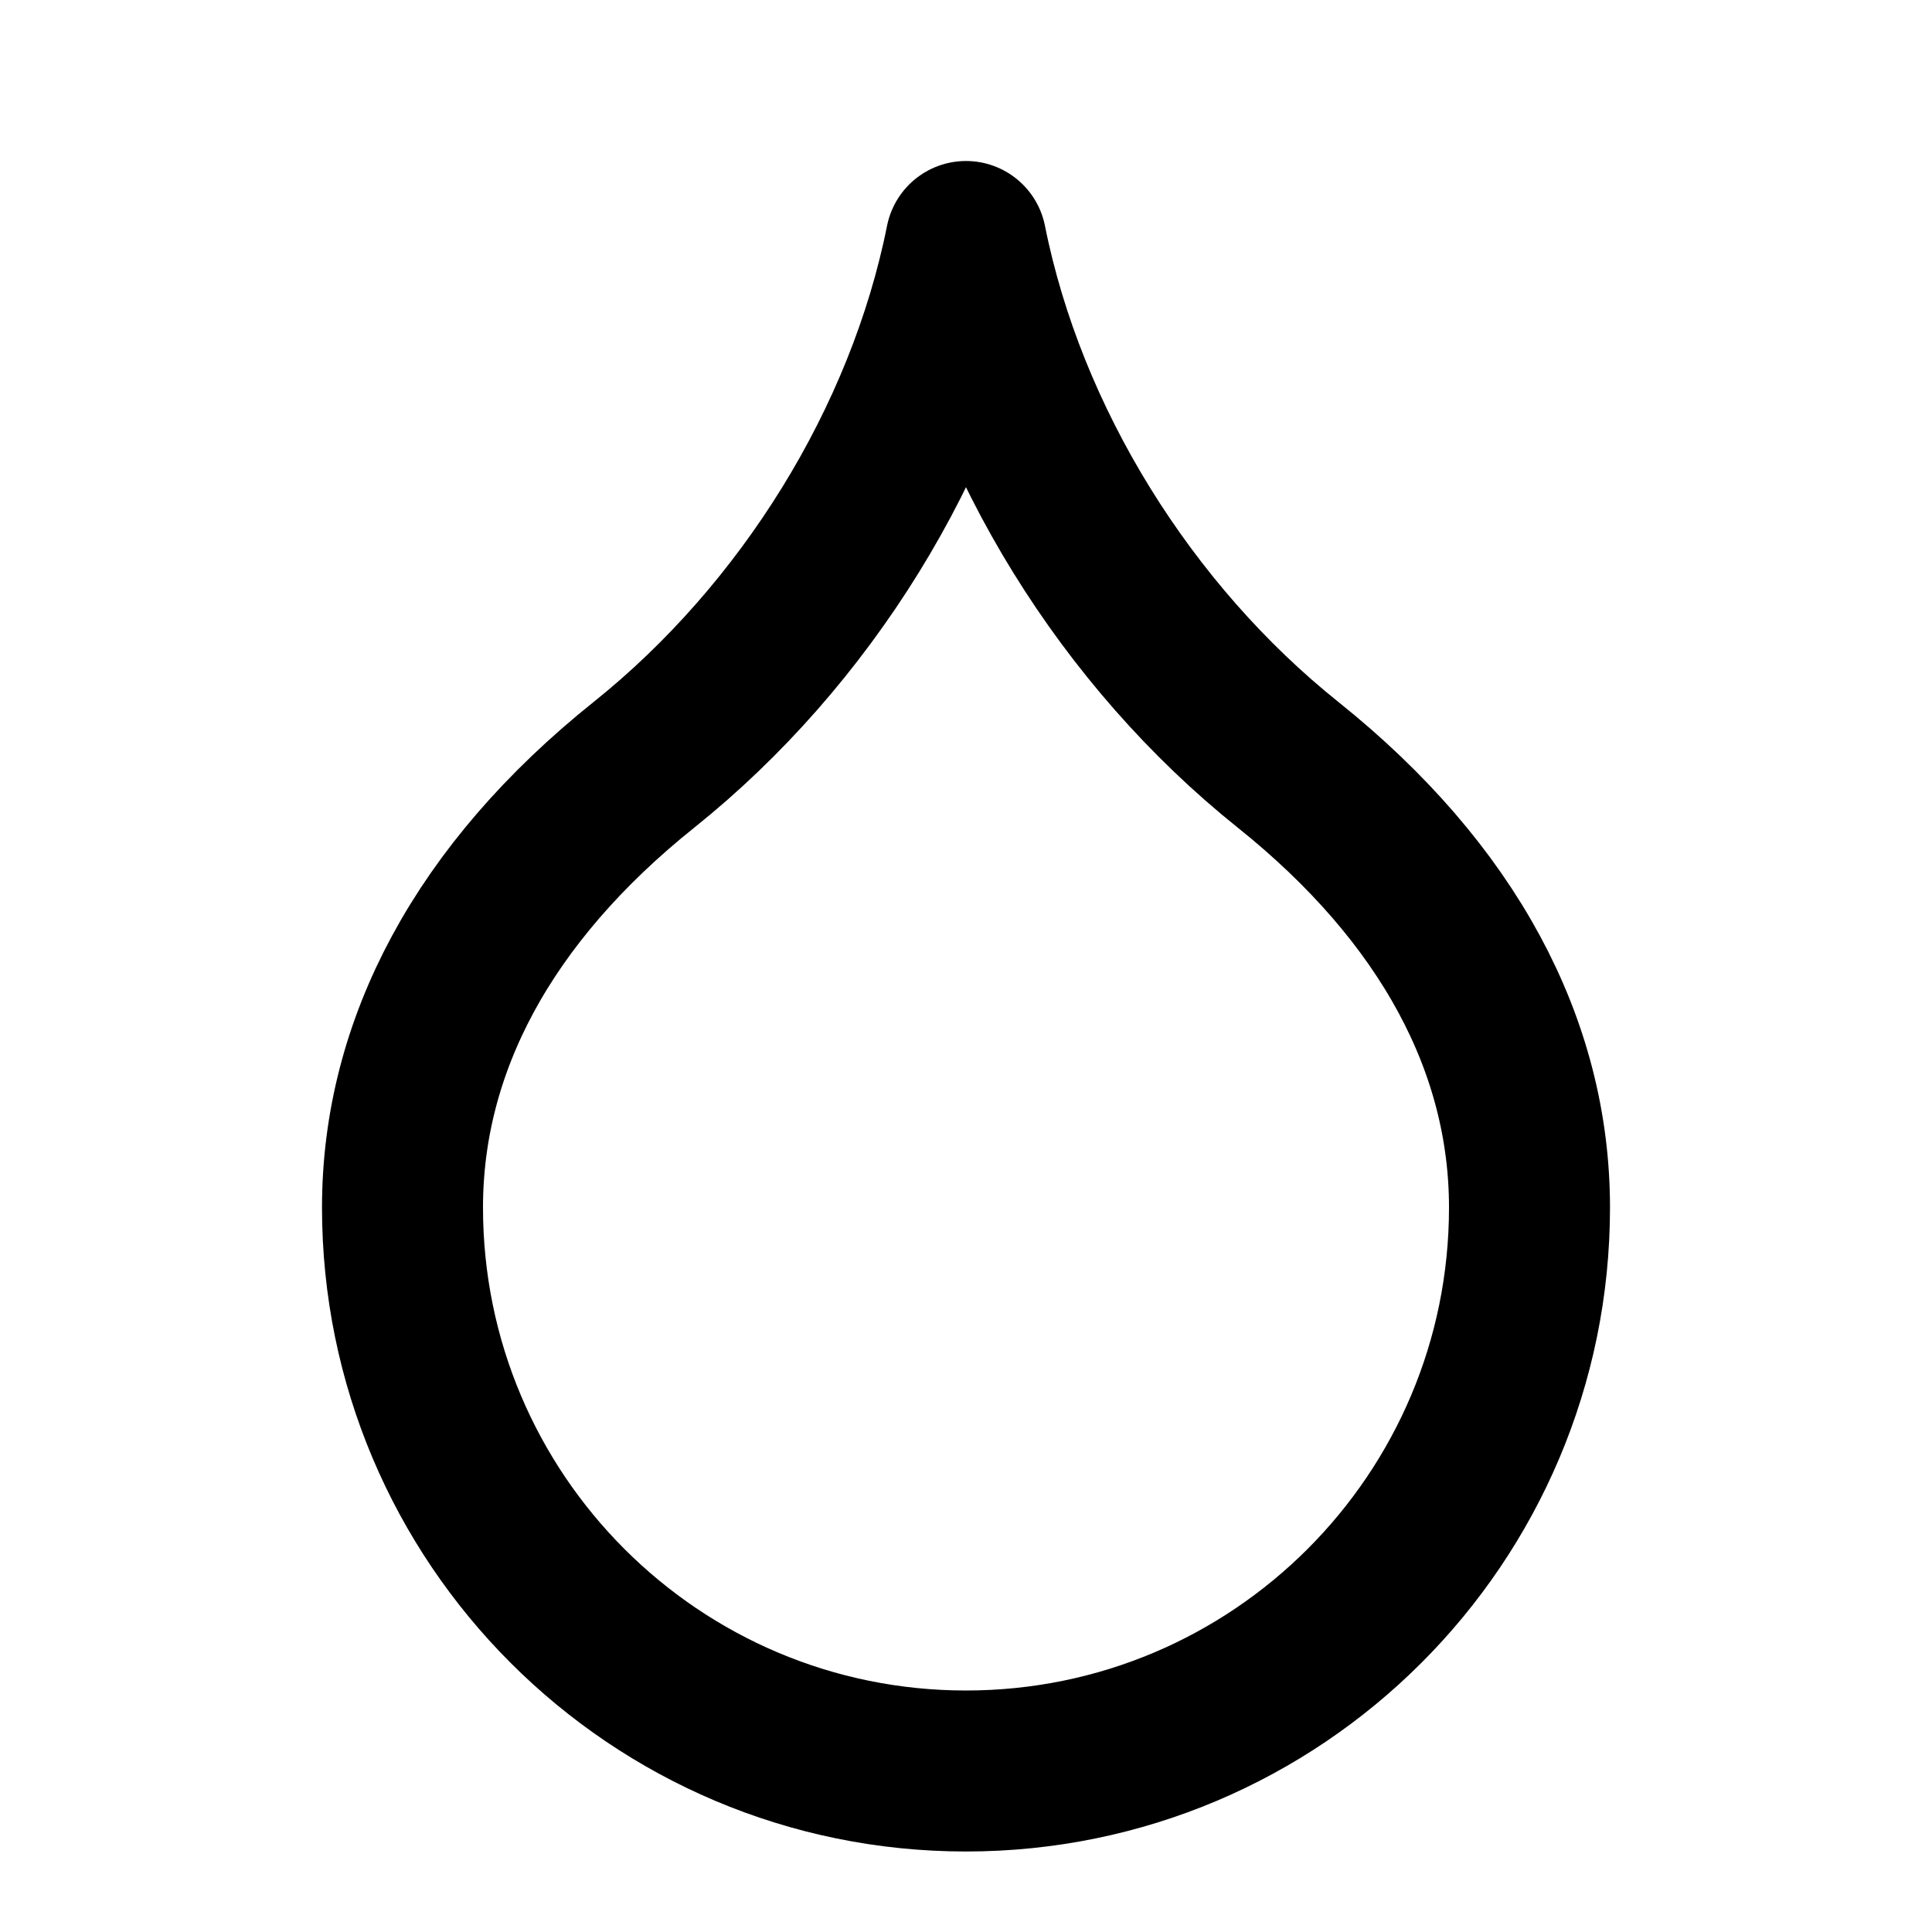
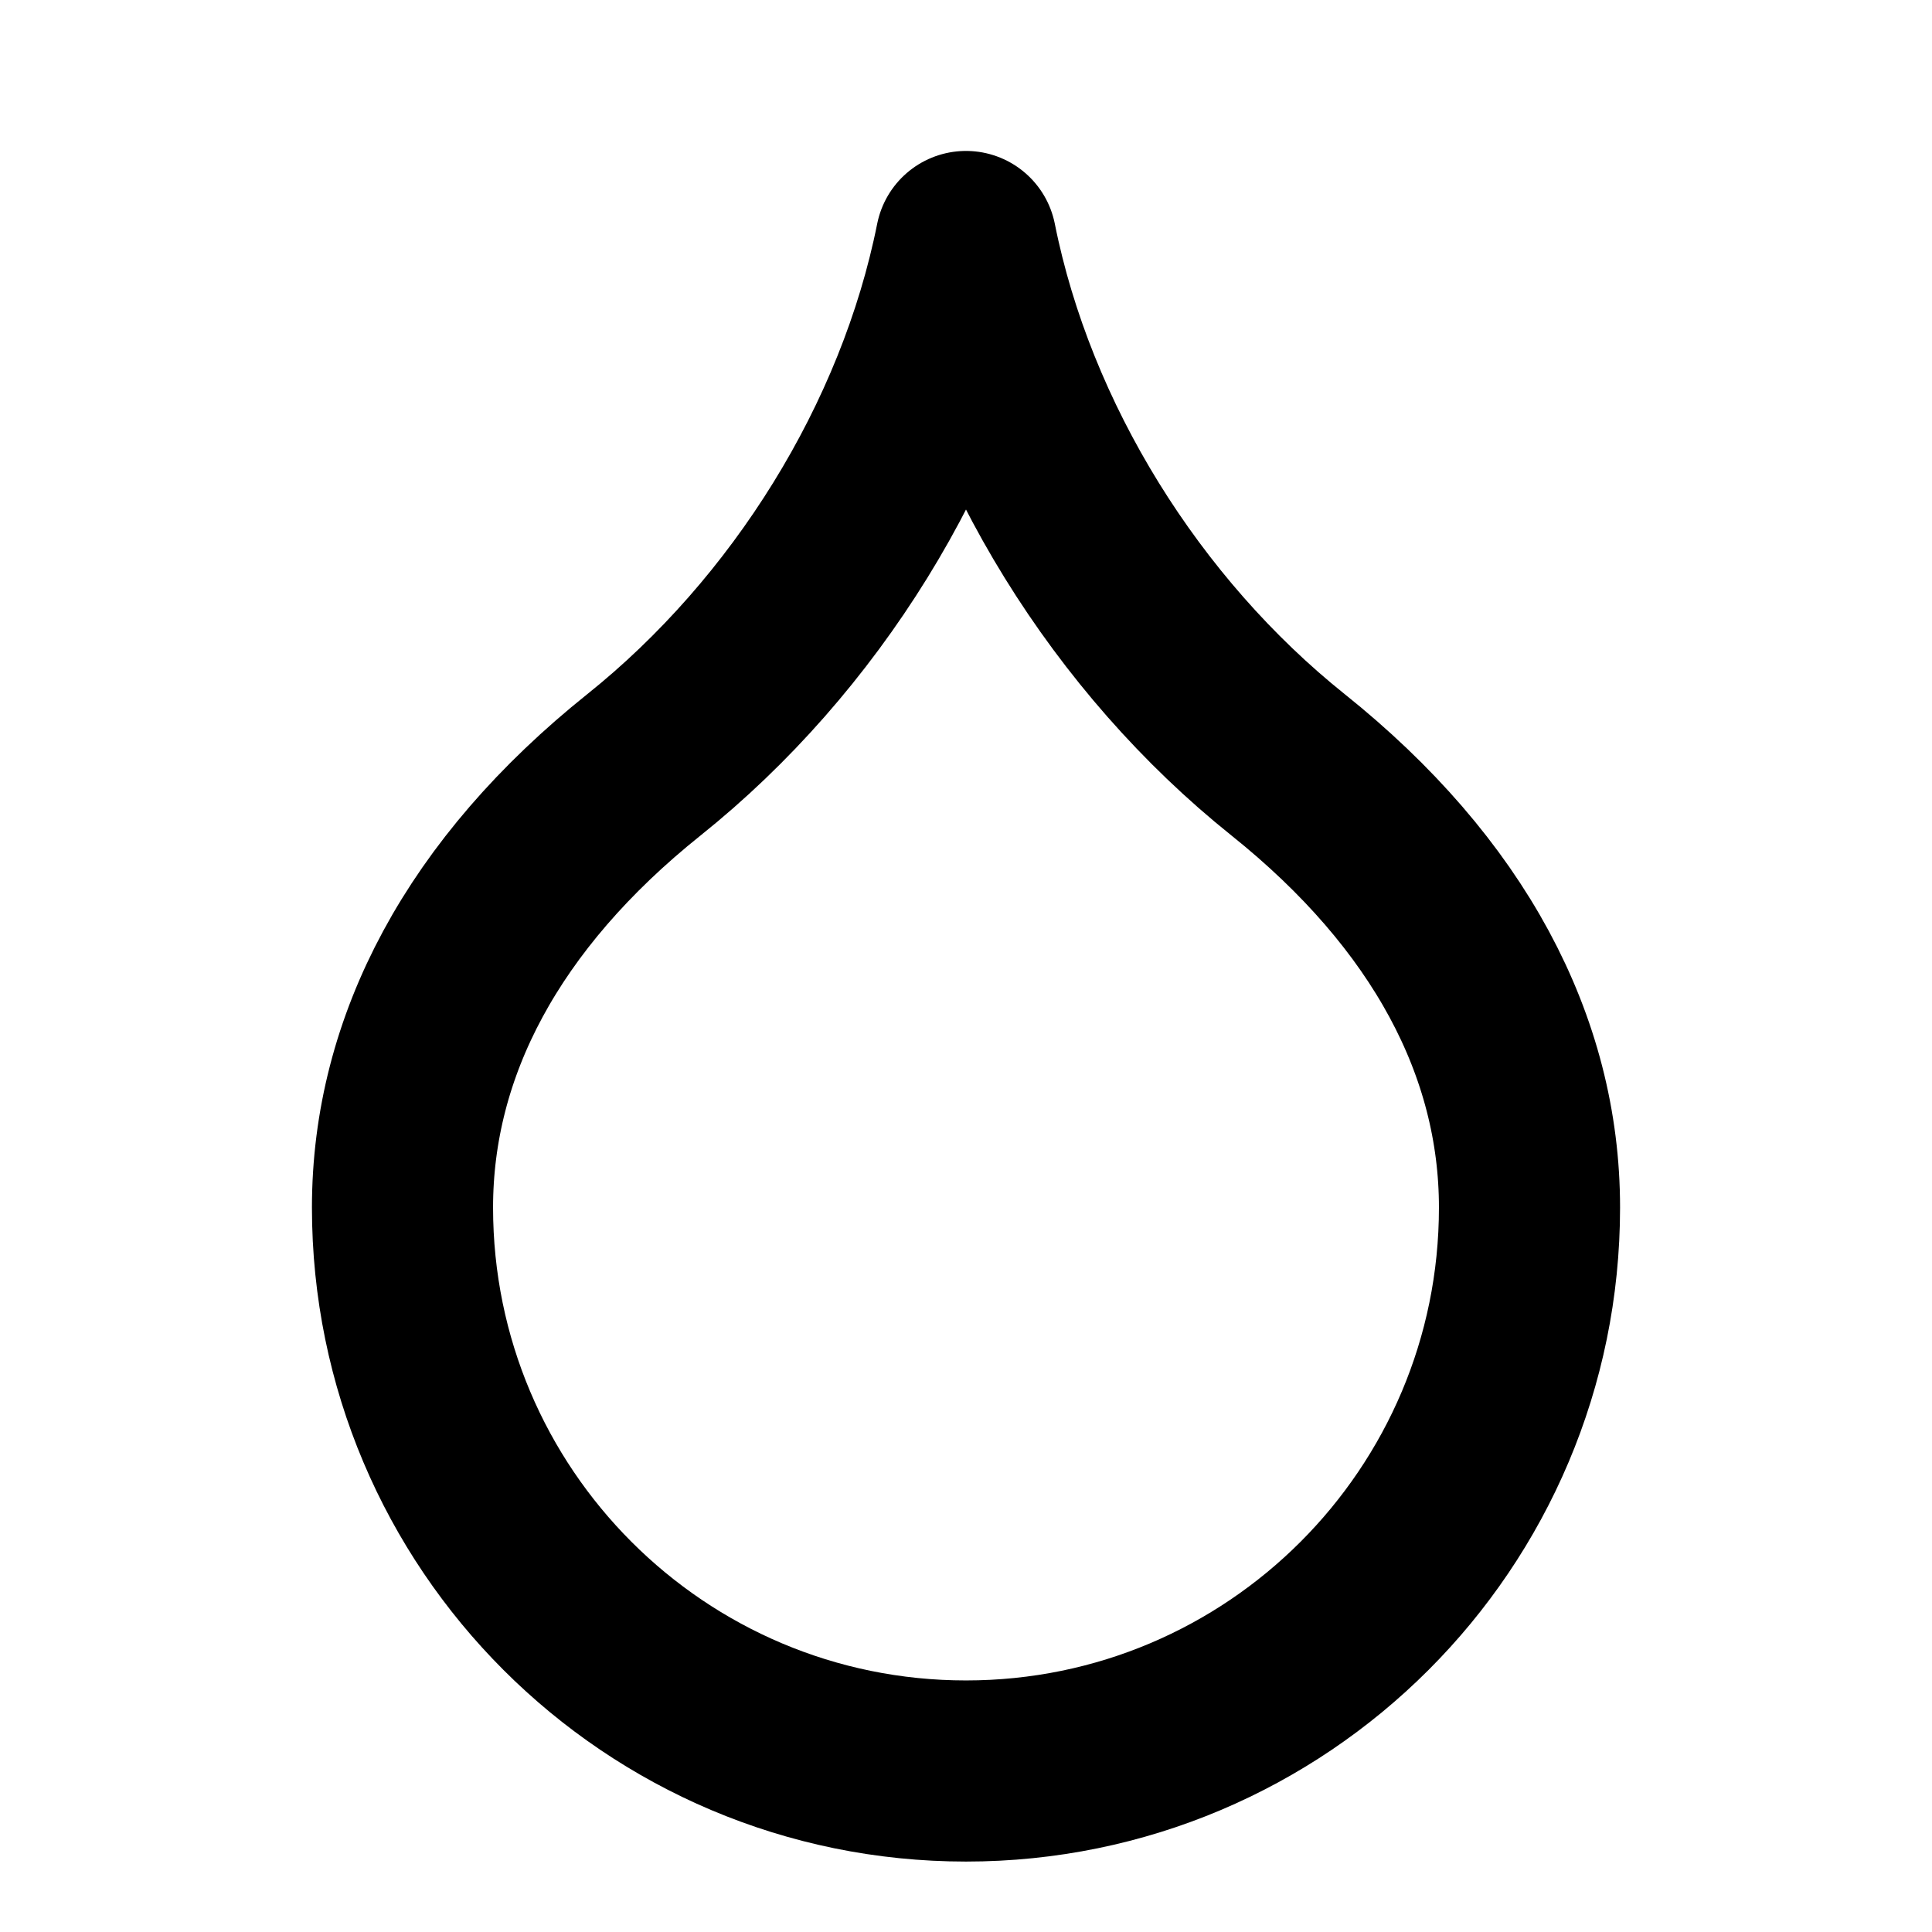
- <svg xmlns="http://www.w3.org/2000/svg" width="24" height="24" viewBox="0 0 24 24" fill="none" stroke="currentColor" stroke-width="2" stroke-linecap="round" stroke-linejoin="round">
+ <svg xmlns="http://www.w3.org/2000/svg" width="24" height="24" viewBox="0 0 24 24" fill="none" stroke="currentColor" stroke-width="2.25" stroke-linecap="round" stroke-linejoin="round">
  <path d="M12 22a7 7 0 0 0 7-7c0-2-1-3.9-3-5.5s-3.5-4-4-6.5c-.5 2.5-2 4.9-4 6.5C6 11.1 5 13 5 15a7 7 0 0 0 7 7z" />
</svg>
